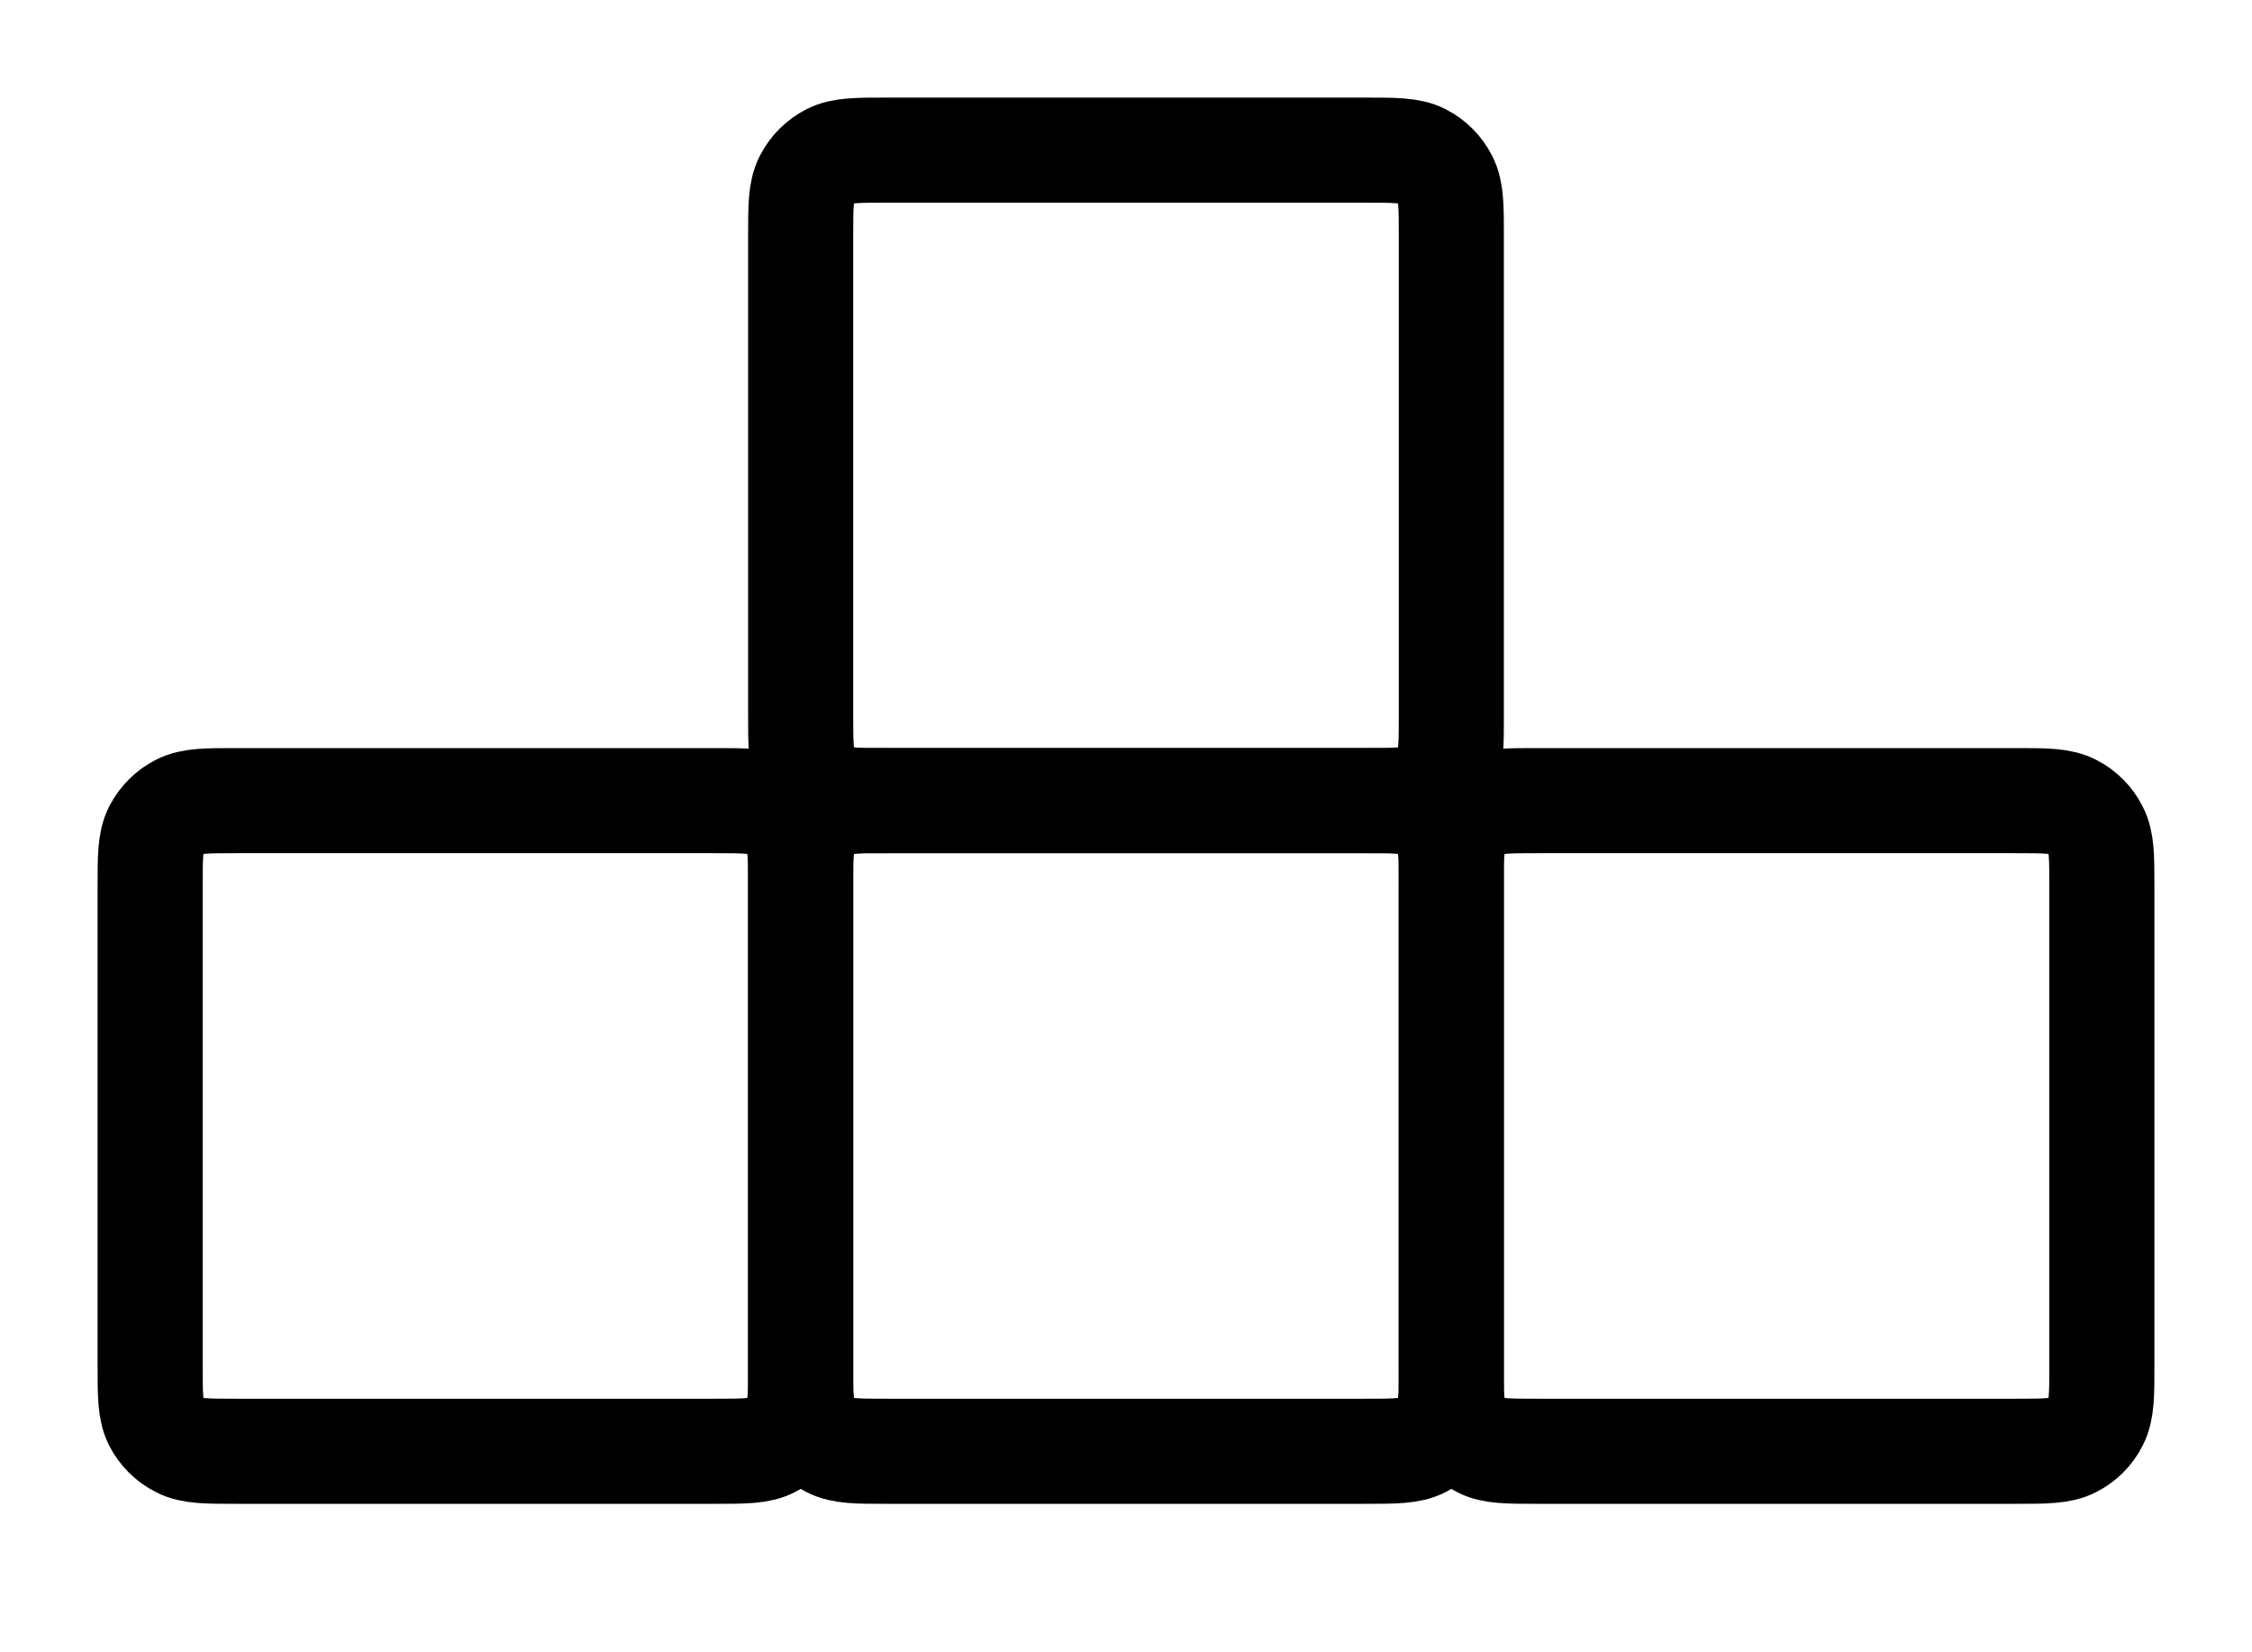
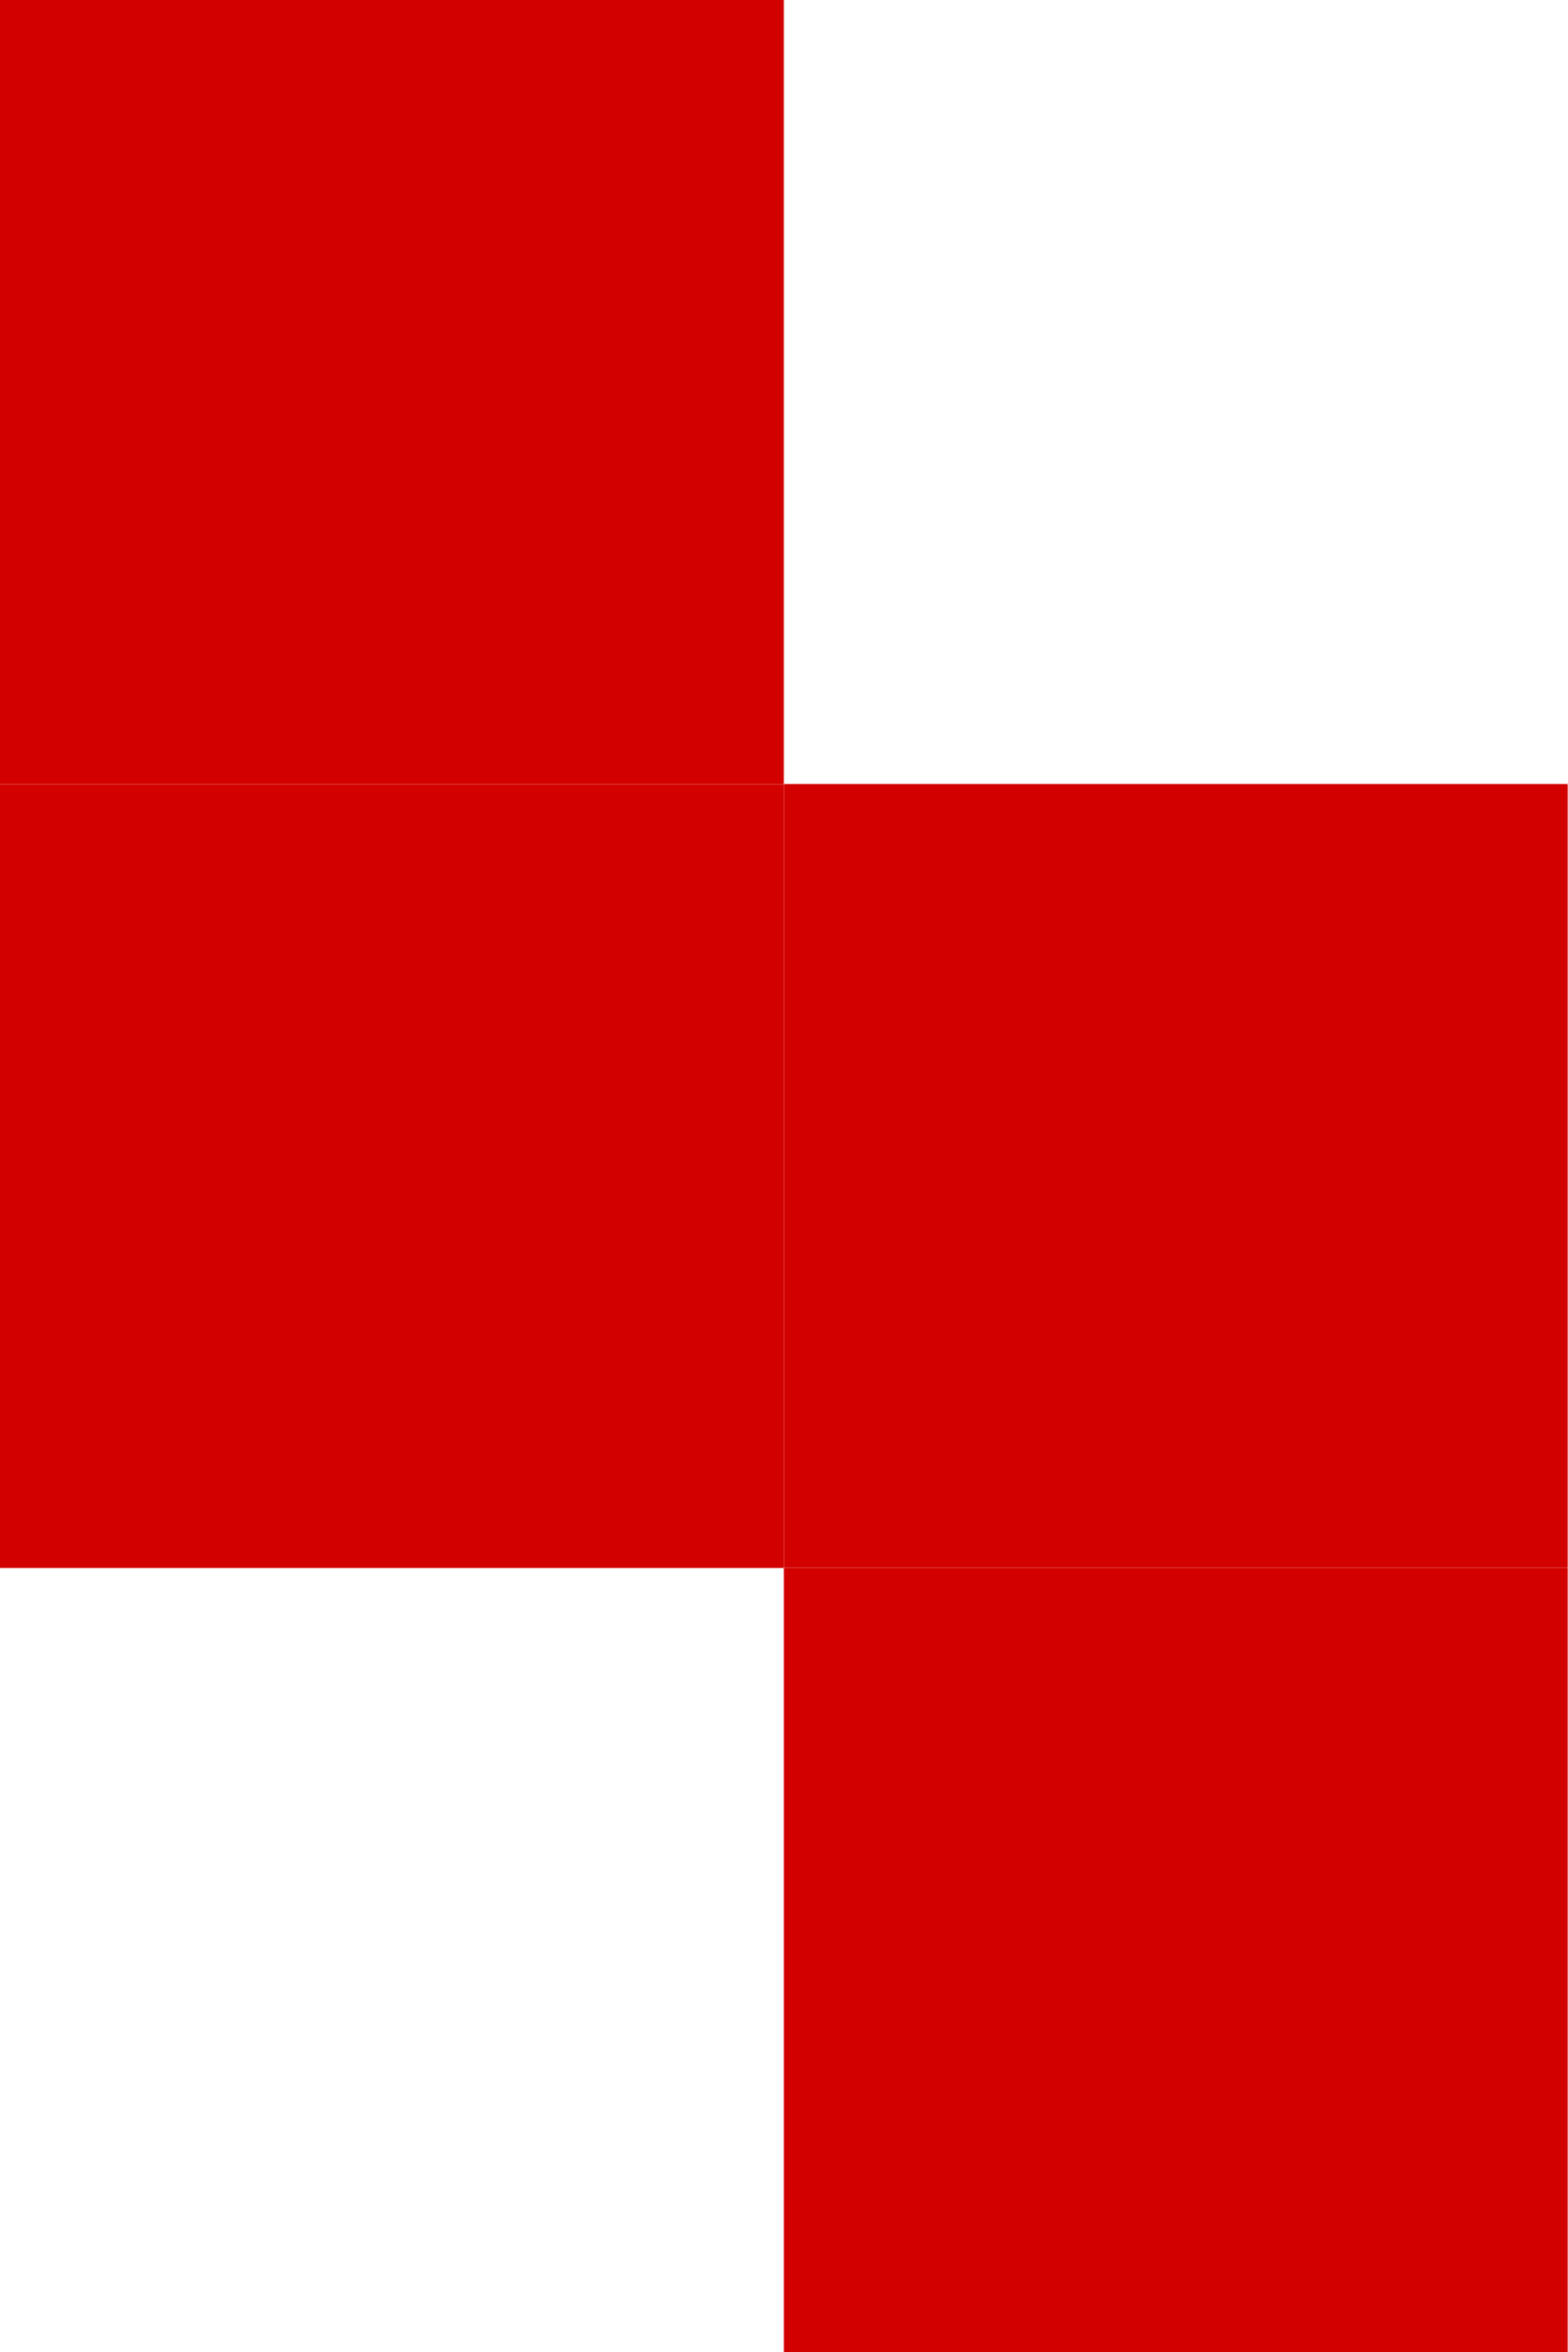
- <svg xmlns="http://www.w3.org/2000/svg" width="15" height="11" viewBox="0 0 15 11" fill="none">
-   <path d="M1 9.089V5.911C1 5.709 1 5.608 1.039 5.531C1.074 5.463 1.129 5.407 1.197 5.373C1.274 5.333 1.376 5.333 1.578 5.333H4.756C4.958 5.333 5.059 5.333 5.136 5.373C5.204 5.407 5.259 5.463 5.294 5.531C5.333 5.608 5.333 5.709 5.333 5.911V9.089C5.333 9.291 5.333 9.392 5.294 9.47C5.259 9.538 5.204 9.593 5.136 9.627C5.059 9.667 4.958 9.667 4.756 9.667H1.578C1.376 9.667 1.274 9.667 1.197 9.627C1.129 9.593 1.074 9.538 1.039 9.47C1 9.392 1 9.291 1 9.089Z" stroke="black" stroke-width="0.7" stroke-linecap="round" stroke-linejoin="round" />
-   <path d="M5.333 9.089V5.911C5.333 5.709 5.333 5.608 5.373 5.531C5.407 5.463 5.463 5.407 5.531 5.373C5.608 5.333 5.709 5.333 5.911 5.333H9.089C9.291 5.333 9.392 5.333 9.47 5.373C9.538 5.407 9.593 5.463 9.627 5.531C9.667 5.608 9.667 5.709 9.667 5.911V9.089C9.667 9.291 9.667 9.392 9.627 9.47C9.593 9.538 9.538 9.593 9.47 9.627C9.392 9.667 9.291 9.667 9.089 9.667H5.911C5.709 9.667 5.608 9.667 5.531 9.627C5.463 9.593 5.407 9.538 5.373 9.47C5.333 9.392 5.333 9.291 5.333 9.089Z" stroke="black" stroke-width="0.7" stroke-linecap="round" stroke-linejoin="round" />
-   <path d="M5.333 4.756V1.578C5.333 1.376 5.333 1.274 5.373 1.197C5.407 1.129 5.463 1.074 5.531 1.039C5.608 1 5.709 1 5.911 1H9.089C9.291 1 9.392 1 9.47 1.039C9.538 1.074 9.593 1.129 9.627 1.197C9.667 1.274 9.667 1.376 9.667 1.578V4.756C9.667 4.958 9.667 5.059 9.627 5.136C9.593 5.204 9.538 5.259 9.47 5.294C9.392 5.333 9.291 5.333 9.089 5.333H5.911C5.709 5.333 5.608 5.333 5.531 5.294C5.463 5.259 5.407 5.204 5.373 5.136C5.333 5.059 5.333 4.958 5.333 4.756Z" stroke="black" stroke-width="0.7" stroke-linecap="round" stroke-linejoin="round" />
-   <path d="M9.666 9.089V5.911C9.666 5.709 9.666 5.608 9.706 5.531C9.74 5.463 9.796 5.407 9.864 5.373C9.941 5.333 10.042 5.333 10.244 5.333H13.422C13.624 5.333 13.725 5.333 13.803 5.373C13.871 5.407 13.926 5.463 13.96 5.531C14 5.608 14 5.709 14 5.911V9.089C14 9.291 14 9.392 13.96 9.47C13.926 9.538 13.871 9.593 13.803 9.627C13.725 9.667 13.624 9.667 13.422 9.667H10.244C10.042 9.667 9.941 9.667 9.864 9.627C9.796 9.593 9.74 9.538 9.706 9.47C9.666 9.392 9.666 9.291 9.666 9.089Z" stroke="black" stroke-width="0.7" stroke-linecap="round" stroke-linejoin="round" />
+ <svg xmlns="http://www.w3.org/2000/svg" width="18" height="27" viewBox="0 0 18 27" fill="none">
+   <rect width="9" height="9" fill="#D30000" />
+   <rect y="9" width="9" height="9" fill="#D30000" />
+   <rect x="9" y="9" width="9" height="9" fill="#D30000" />
+   <rect x="9" y="18" width="9" height="9" fill="#D30000" />
</svg>
